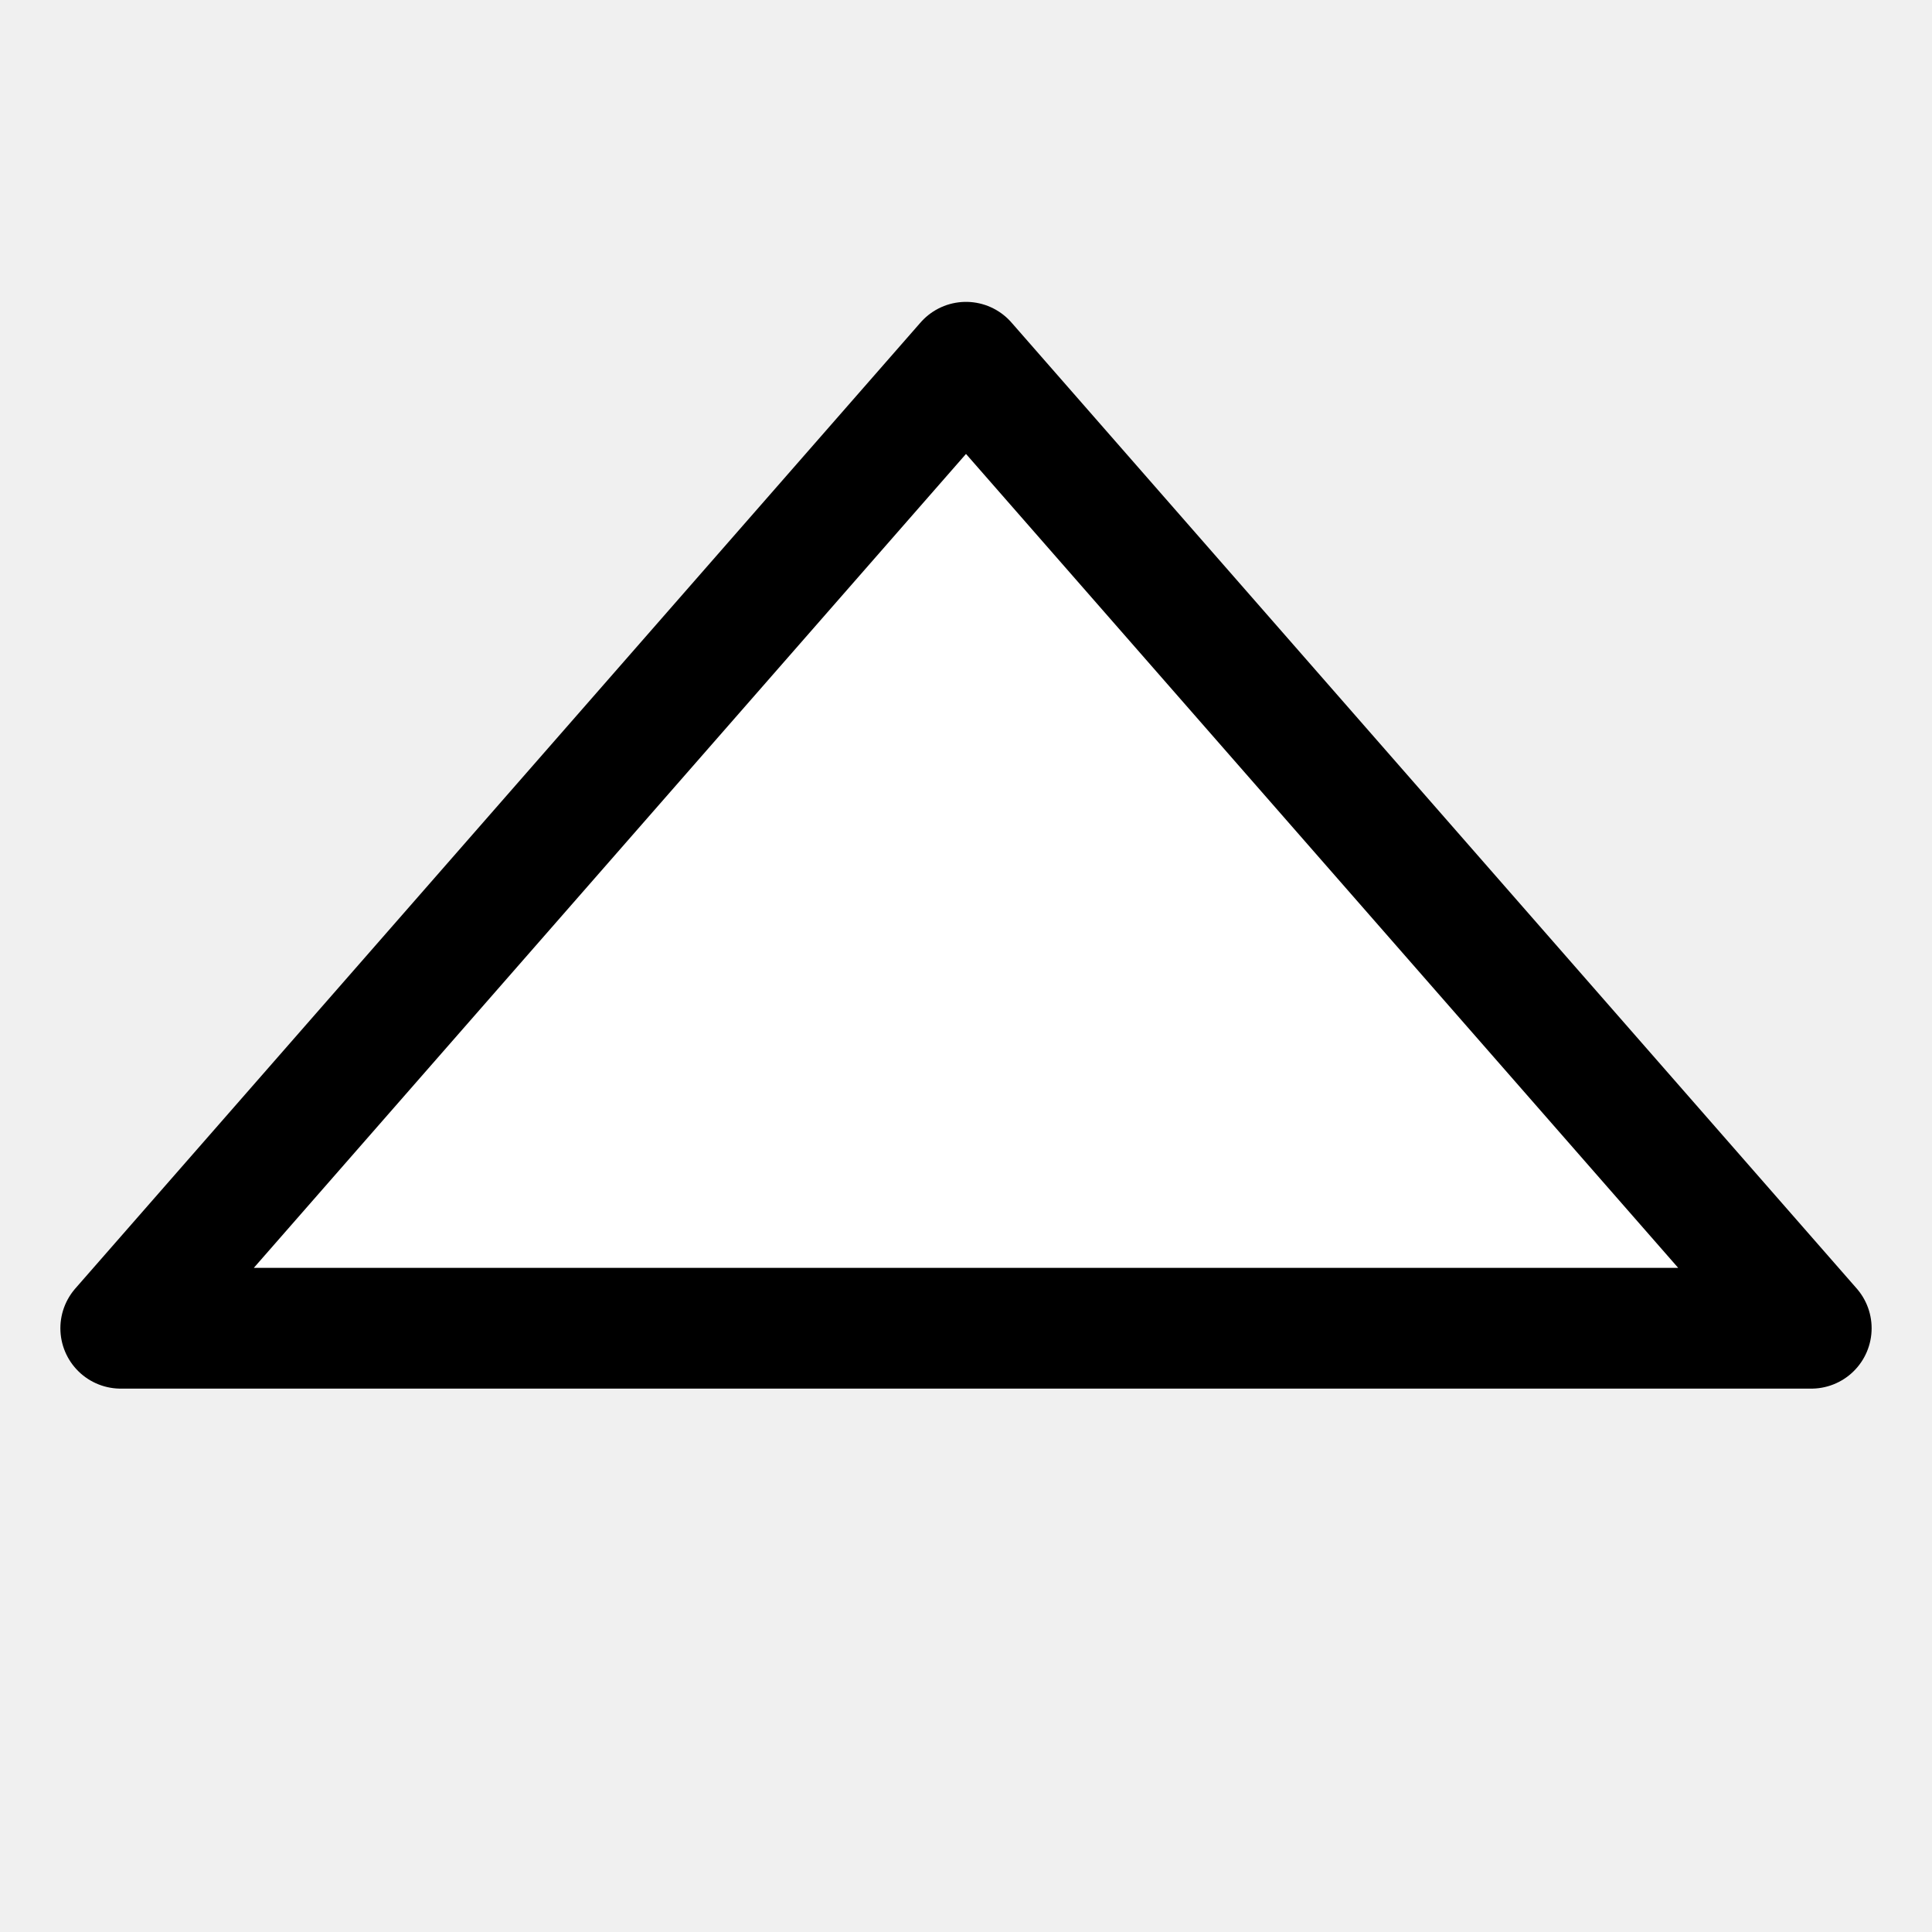
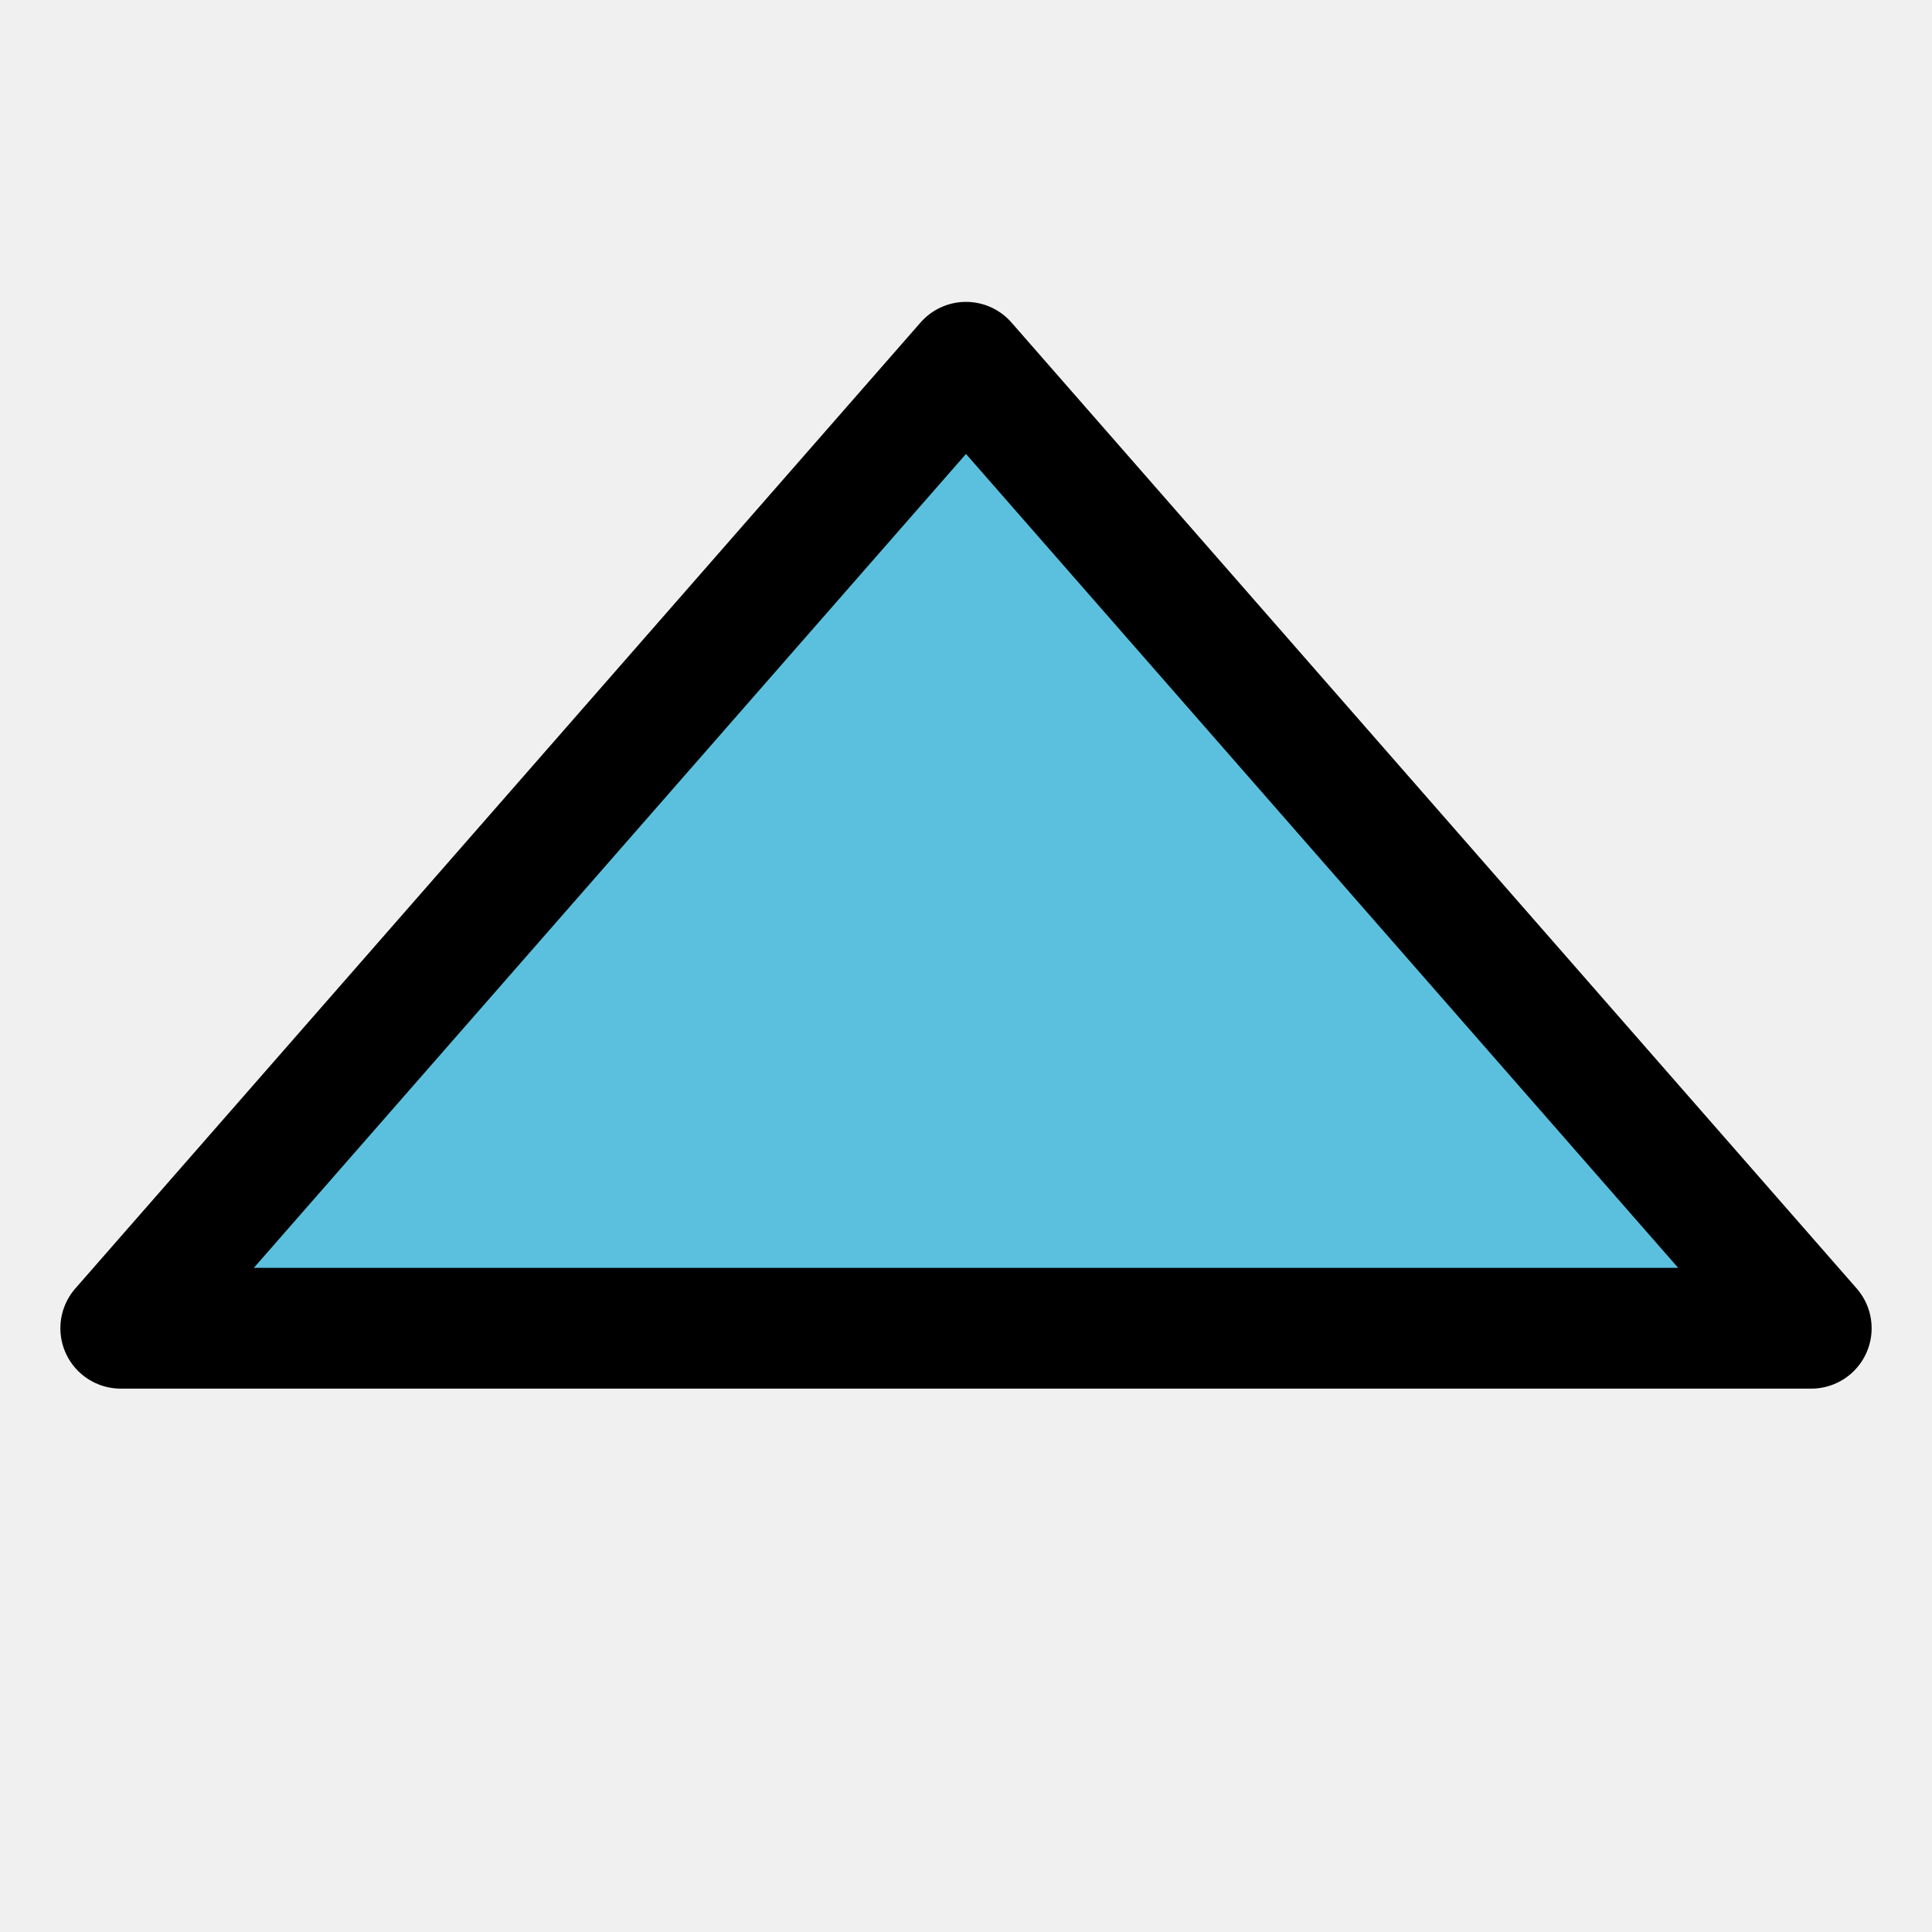
- <svg xmlns="http://www.w3.org/2000/svg" id="i-caret-top" viewBox="0 0 32 32" width="16" height="16" fill="white" stroke="currentcolor" stroke-linecap="round" stroke-linejoin="round" stroke-width="2">
+ <svg xmlns="http://www.w3.org/2000/svg" id="i-caret-top" viewBox="0 0 32 32" width="16" height="16" fill="#5bc0de" stroke="currentcolor" stroke-linecap="round" stroke-linejoin="round" stroke-width="2">
  <path d="M30 22 L16 6 2 22 Z" />
</svg>
